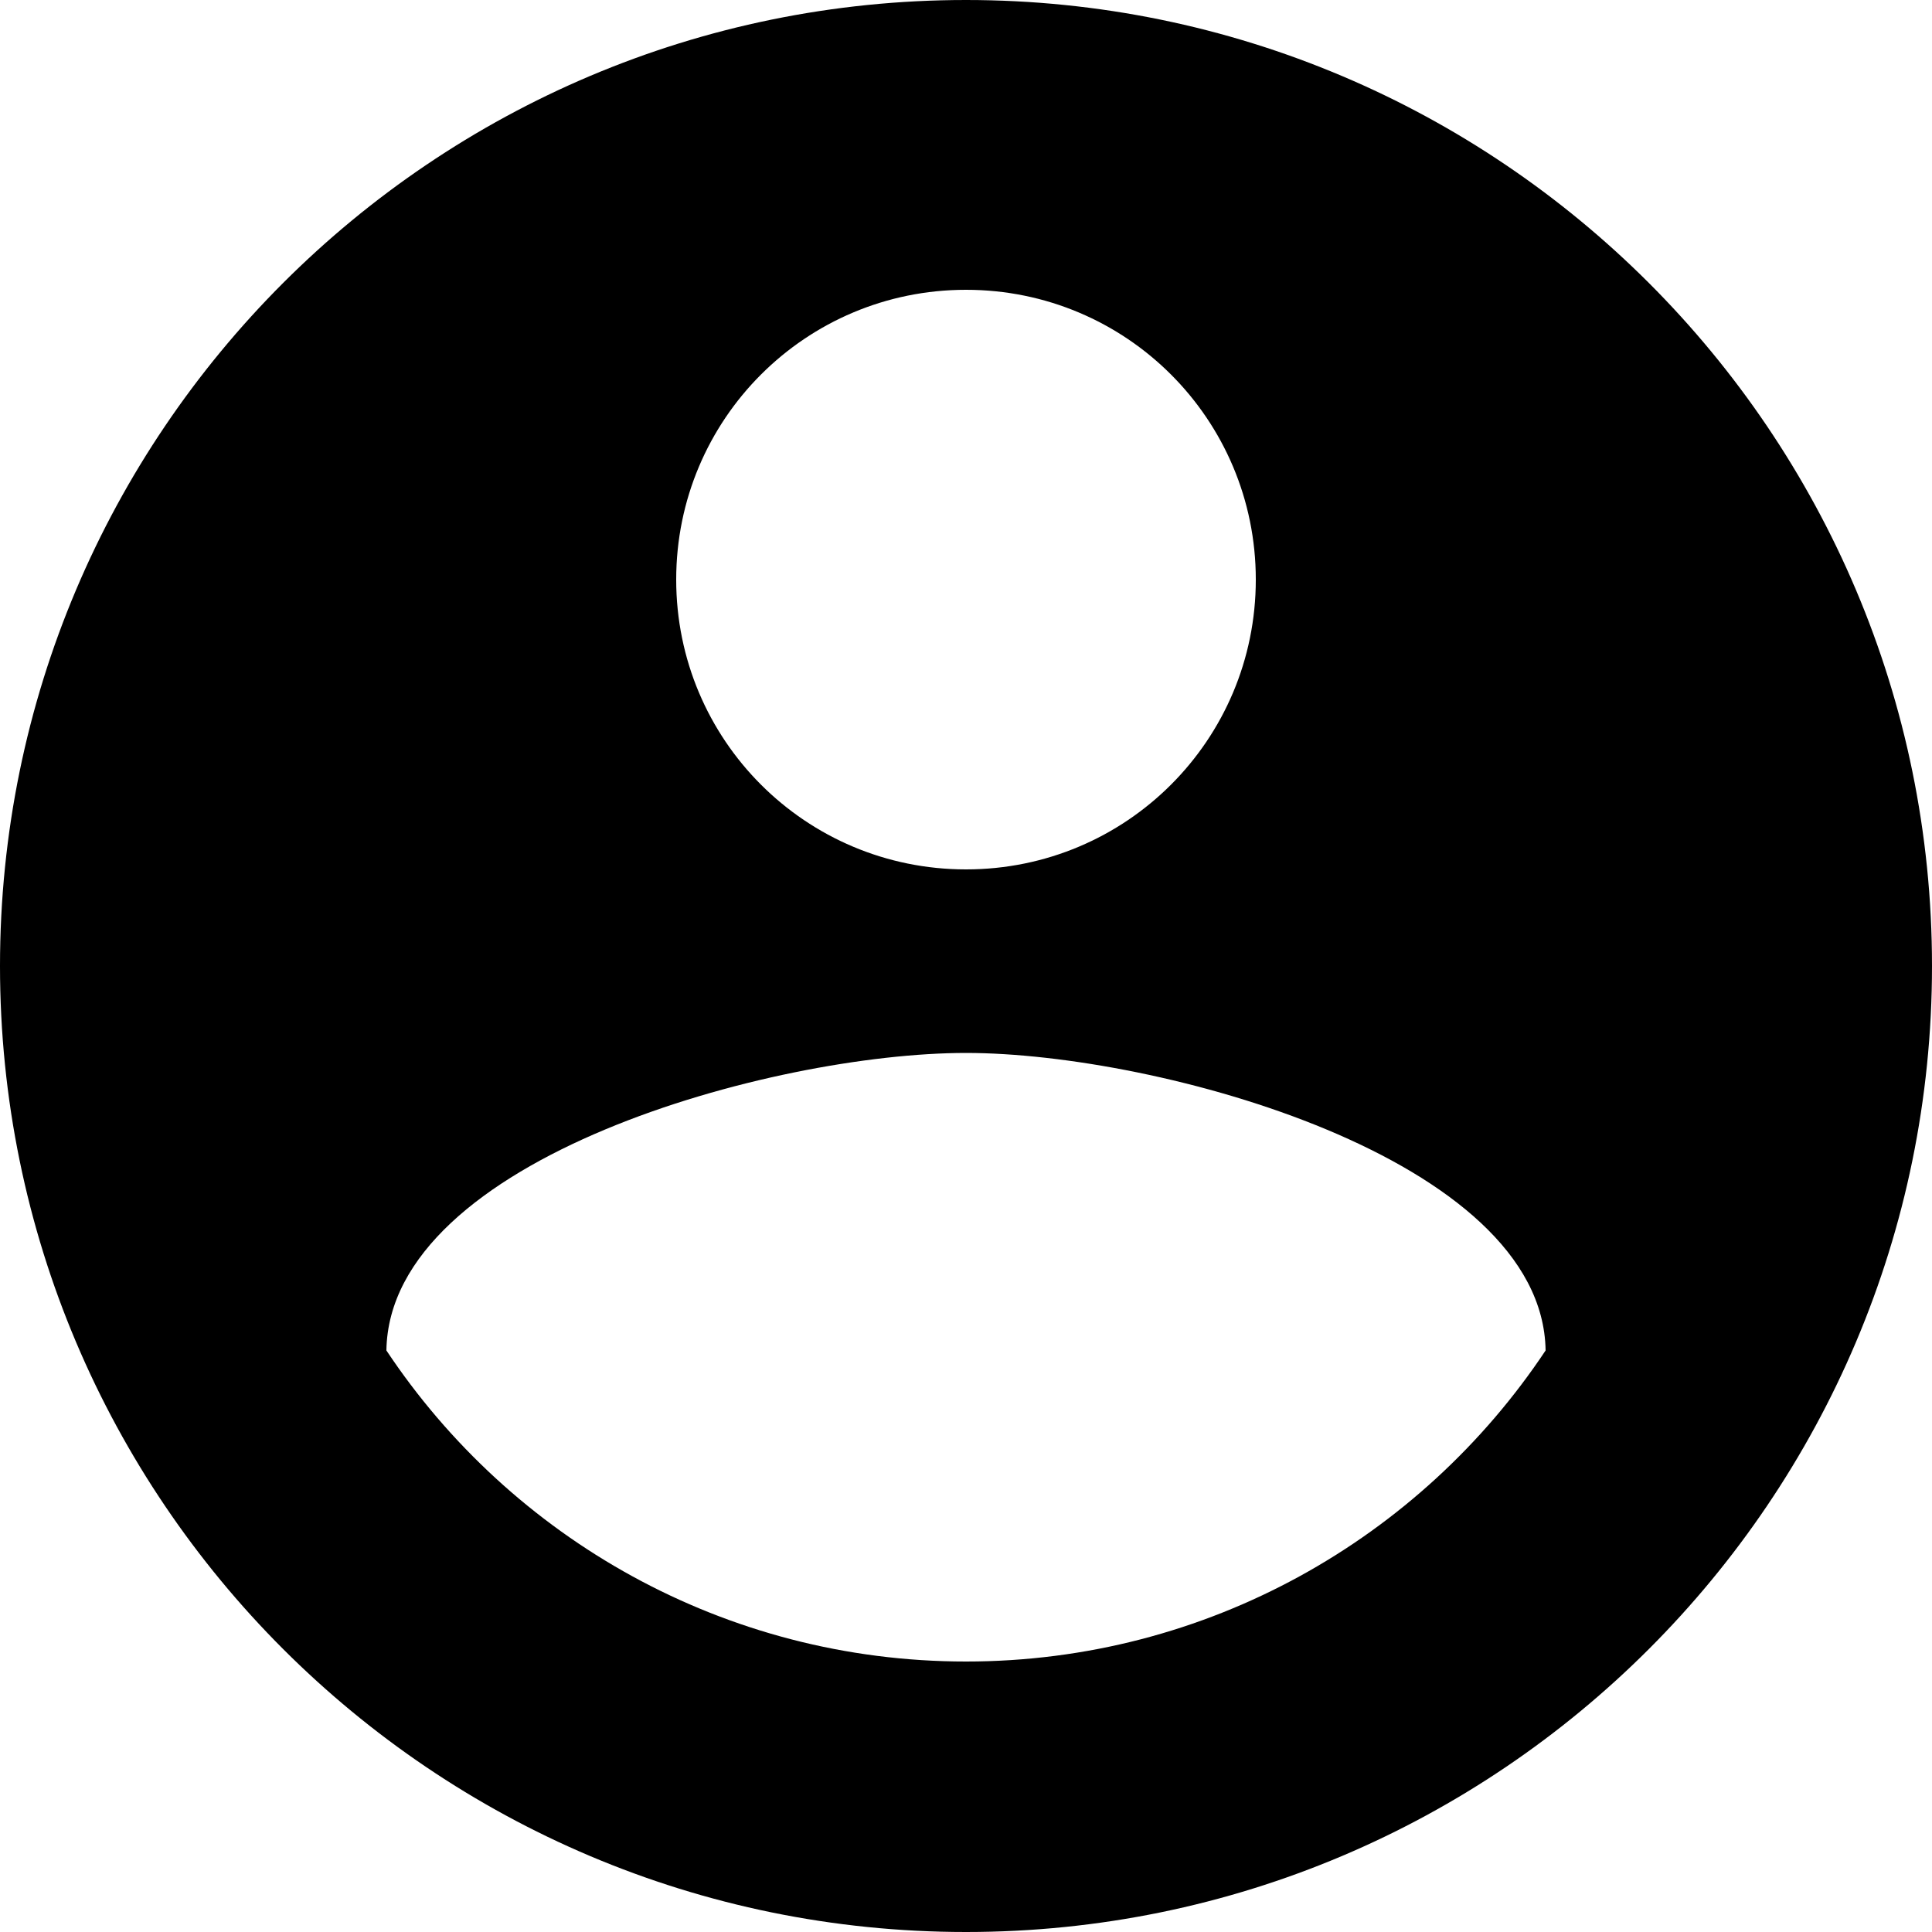
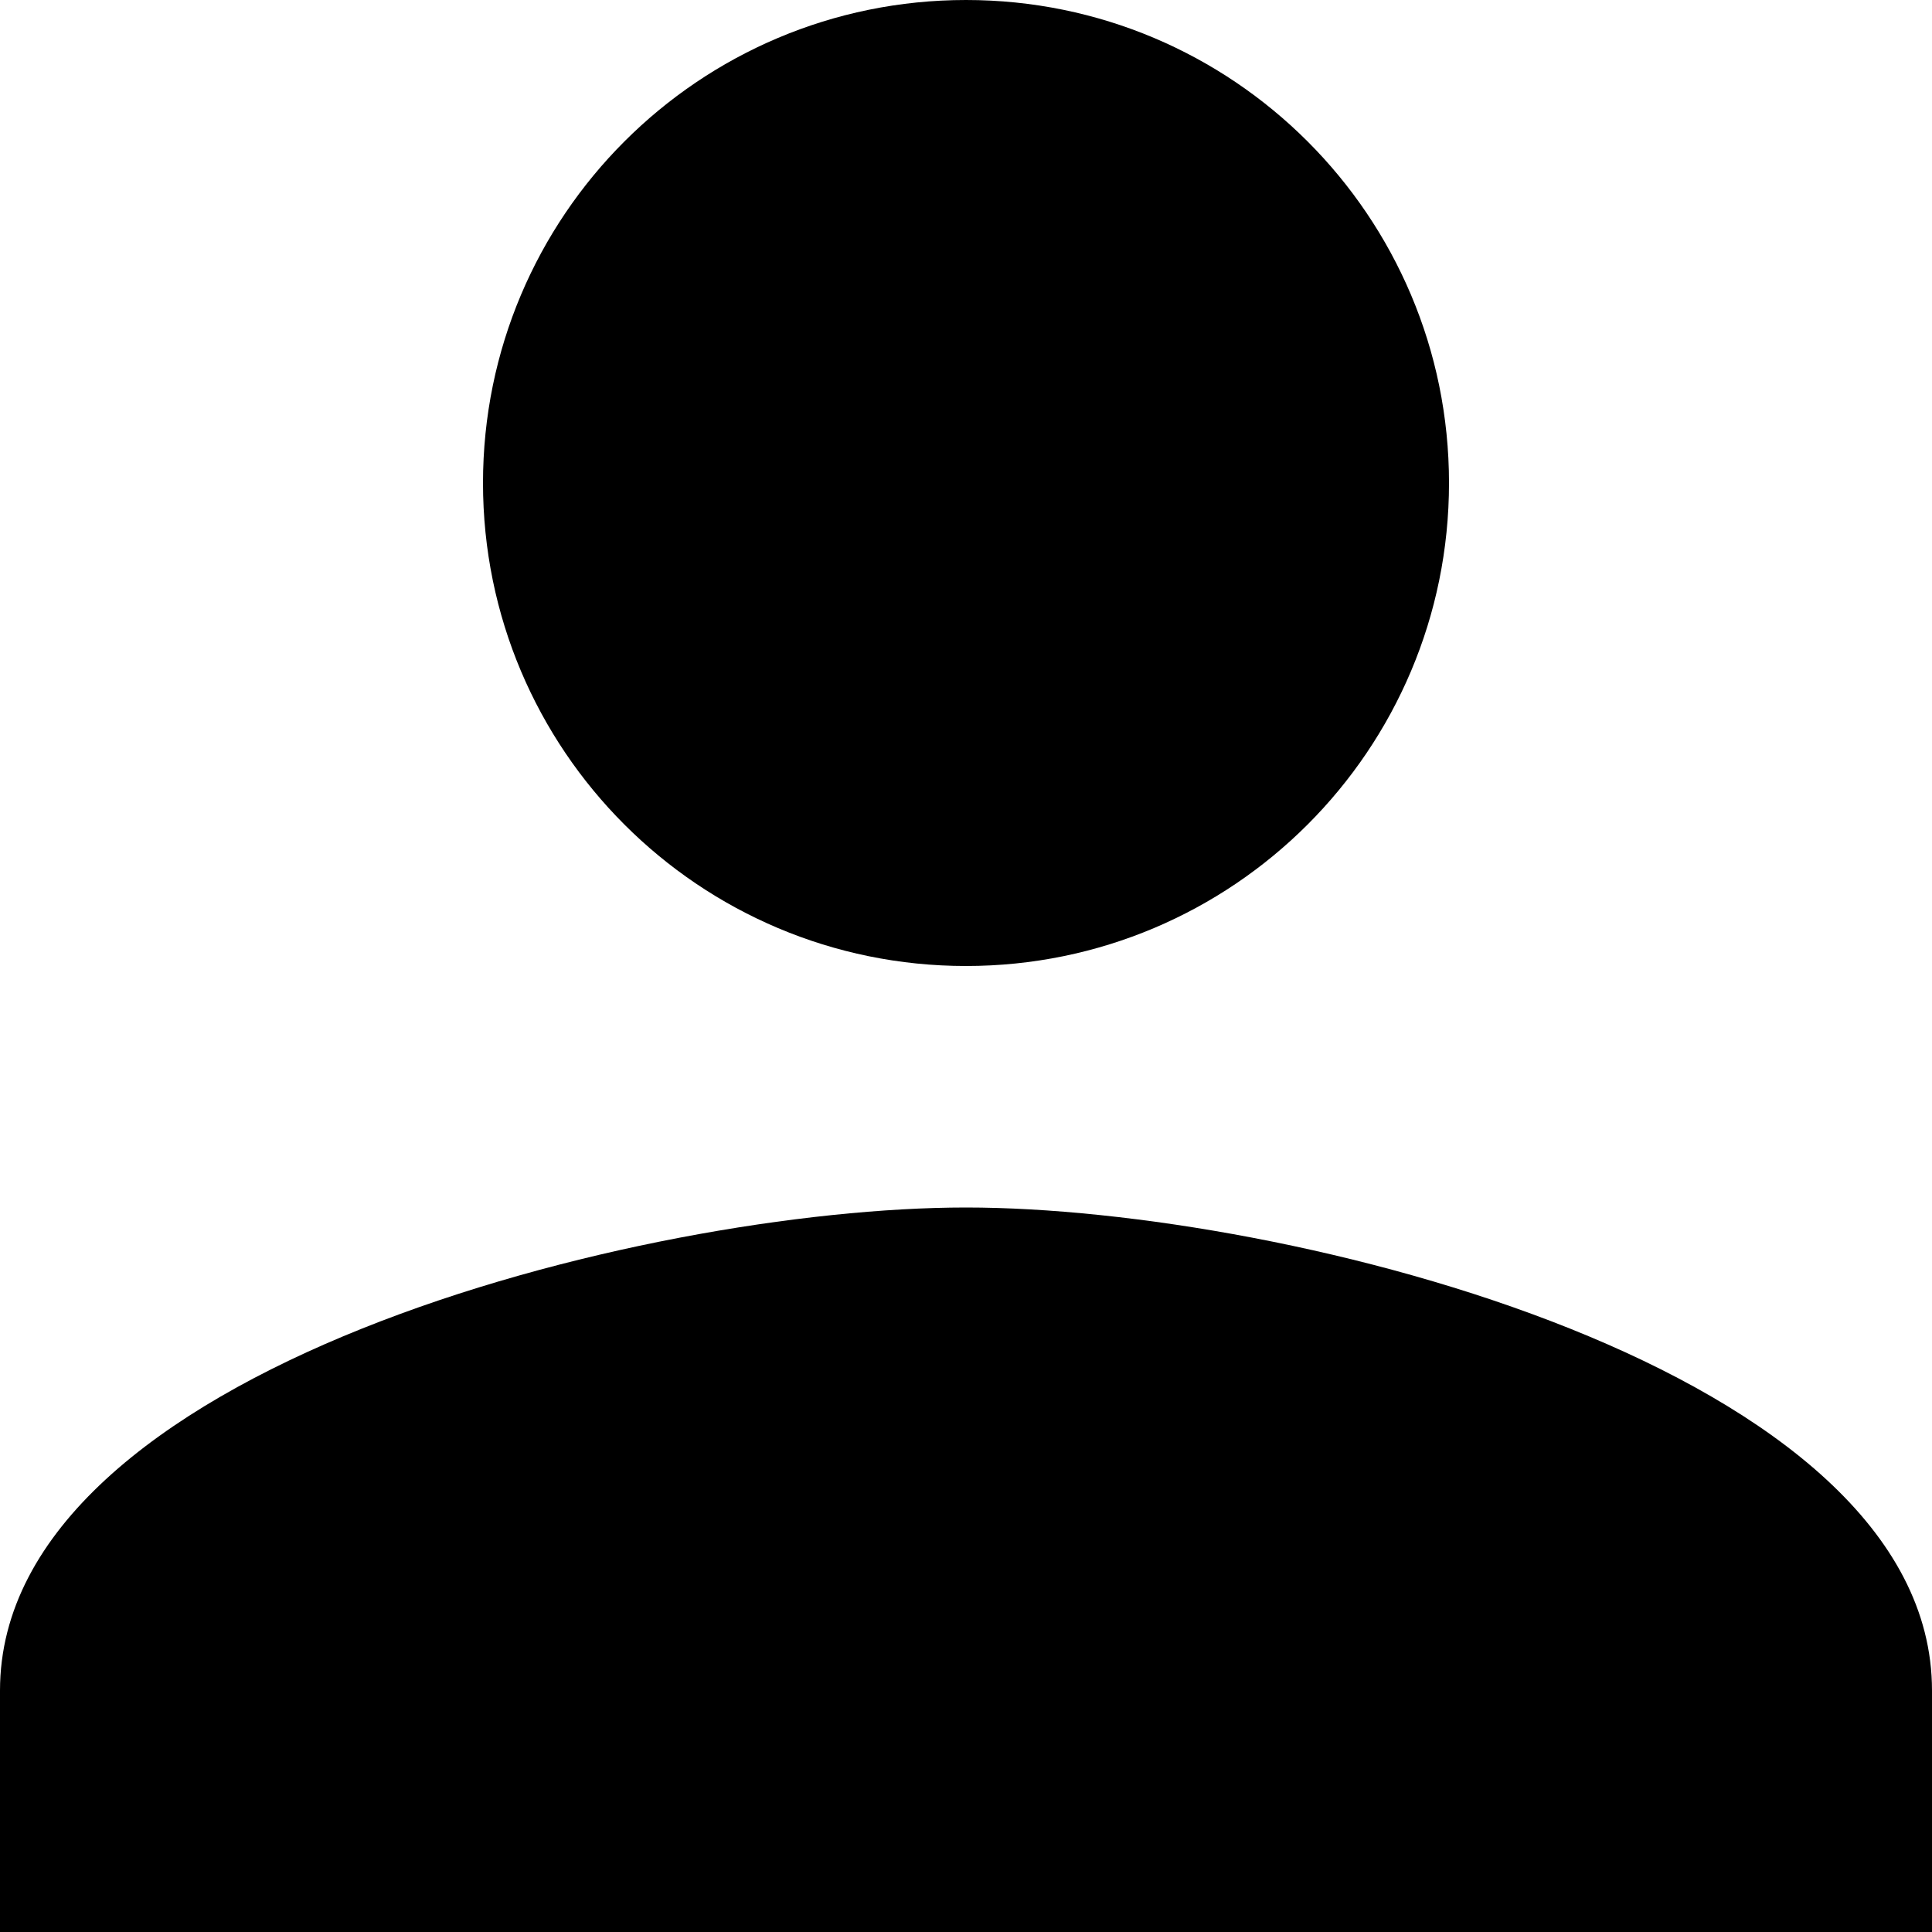
- <svg xmlns="http://www.w3.org/2000/svg" width="29" height="29" viewBox="0 0 29 29" fill="none">
-   <path d="M14.5 0C6.496 0 0 6.496 0 14.5C0 22.504 6.496 29 14.5 29C22.504 29 29 22.504 29 14.5C29 6.496 22.504 0 14.5 0ZM14.5 4.35C16.907 4.35 18.85 6.293 18.85 8.7C18.85 11.107 16.907 13.05 14.5 13.05C12.093 13.05 10.15 11.107 10.15 8.7C10.15 6.293 12.093 4.35 14.5 4.35ZM14.5 24.94C10.875 24.94 7.67 23.084 5.8 20.271C5.843 17.386 11.6 15.805 14.5 15.805C17.386 15.805 23.157 17.386 23.2 20.271C21.329 23.084 18.125 24.94 14.5 24.94Z" fill="black" />
+ <svg xmlns="http://www.w3.org/2000/svg" width="16" height="16" viewBox="0 0 16 16" fill="none">
+   <path d="M8 8C10.21 8 12 6.21 12 4C12 1.79 10.21 0 8 0C5.79 0 4 1.79 4 4C4 6.21 5.79 8 8 8ZM8 10C5.33 10 0 11.34 0 14V16H16V14C16 11.34 10.67 10 8 10Z" fill="black" />
</svg>
